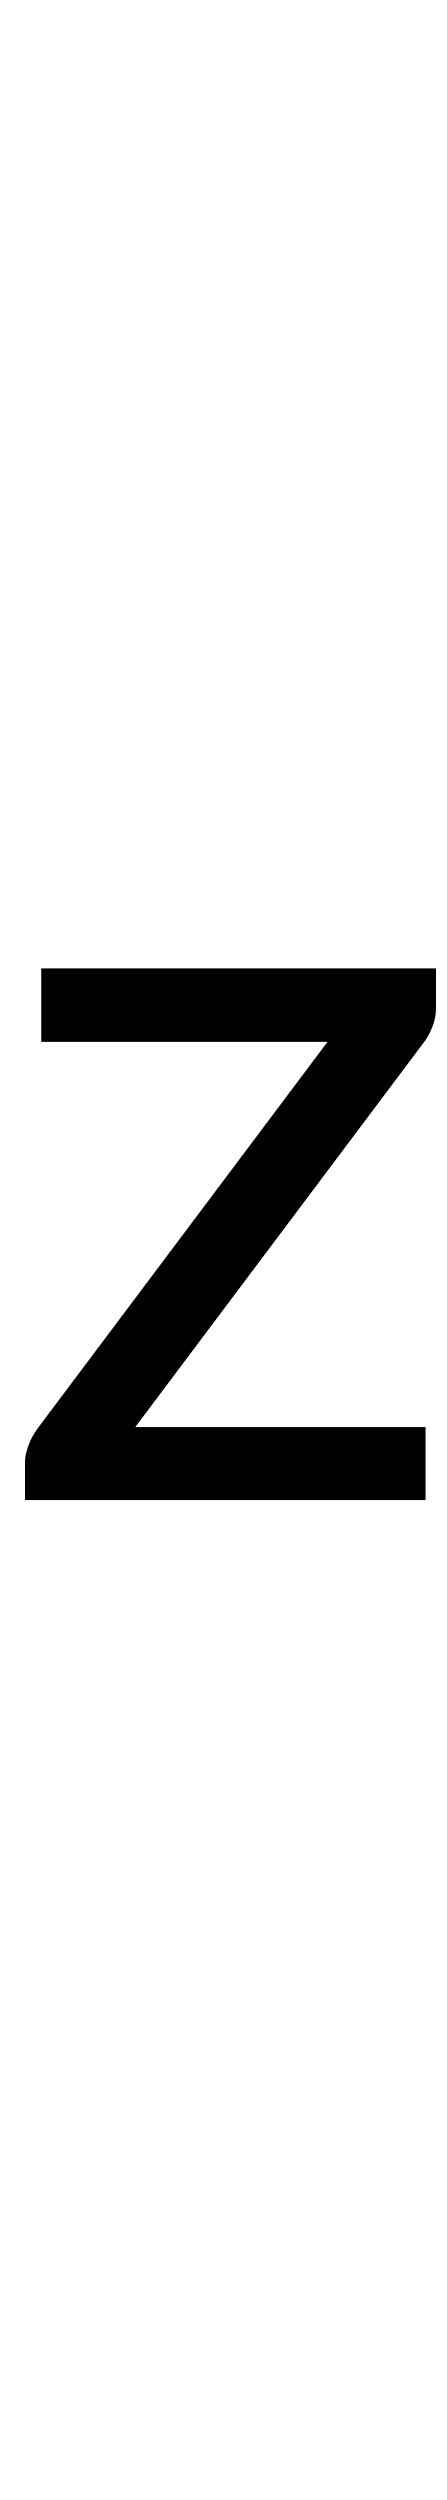
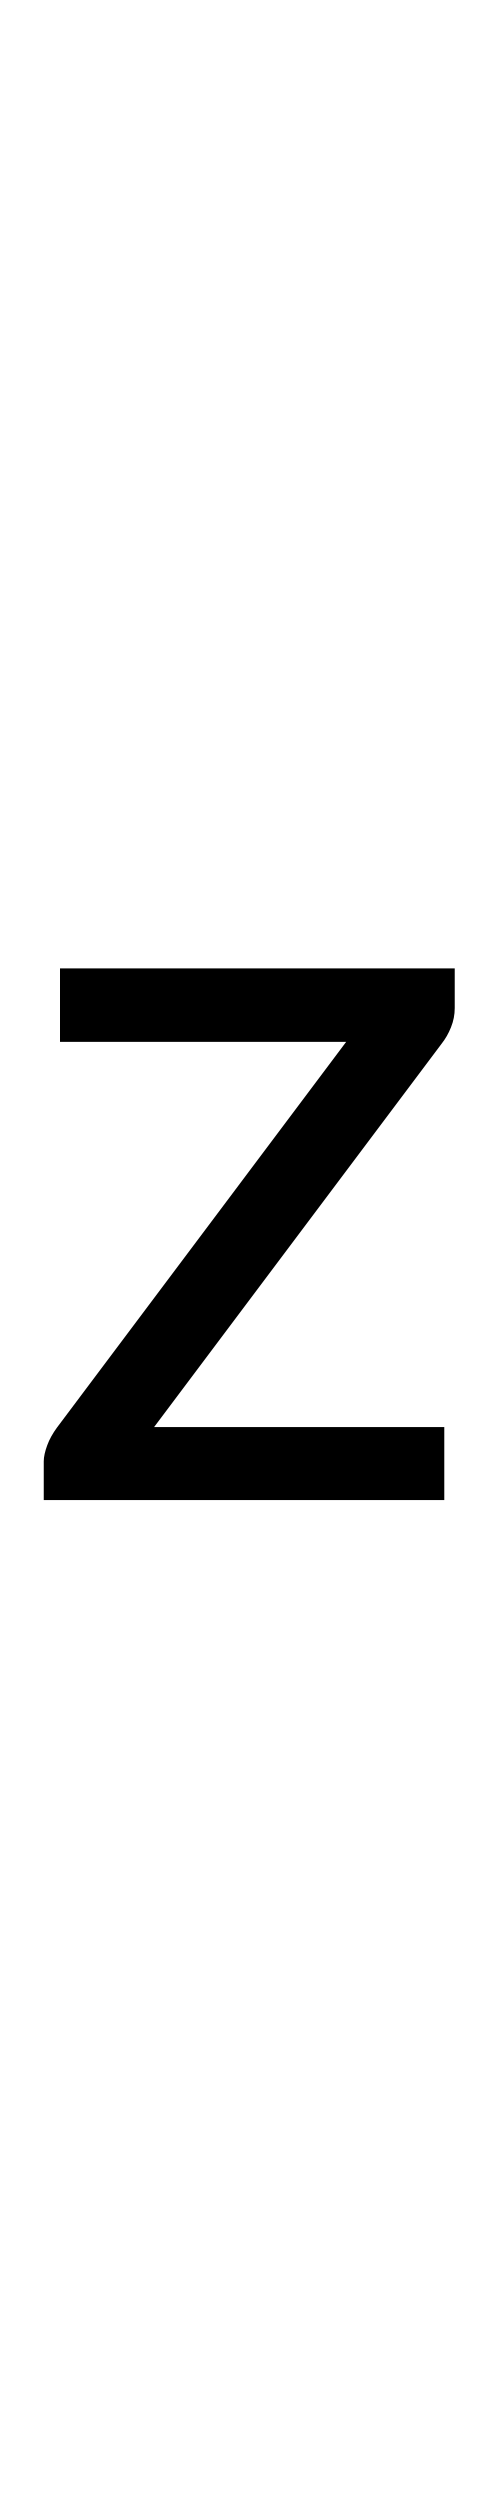
- <svg xmlns="http://www.w3.org/2000/svg" version="1.1" width="5" height="28" viewBox="0 0 5 28">
+ <svg xmlns="http://www.w3.org/2000/svg" version="1.1" id="Capa_1" x="0px" y="0px" width="5.583px" height="28px" viewBox="0 0 5.583 28" enable-background="new 0 0 5.583 28" xml:space="preserve">
  <g id="icomoon-ignore">
-     <line stroke-width="1" x1="" y1="" x2="" y2="" stroke="#449FDB" opacity="" />
+     <line fill="none" stroke="#449FDB" x1="2.792" y1="0" x2="2.792" y2="0" />
  </g>
-   <path d="M4.883 11.29c0 0.076-0.014 0.146-0.042 0.216s-0.062 0.129-0.106 0.185l-3.22 4.292h3.251v0.818h-4.486v-0.434c0-0.050 0.014-0.112 0.039-0.179 0.025-0.070 0.062-0.134 0.109-0.199l3.24-4.32h-3.206v-0.823h4.421v0.445z" opacity="1" visibility="false" fill="#000000" />
+   <path d="M5.093,11.29c0,0.076-0.014,0.146-0.042,0.216c-0.028,0.07-0.062,0.129-0.106,0.185l-3.219,4.292h3.25v0.818H0.49v-0.434  c0-0.051,0.014-0.112,0.039-0.18c0.025-0.069,0.062-0.133,0.109-0.198l3.239-4.32H0.672v-0.823h4.421V11.29L5.093,11.29z" />
</svg>
